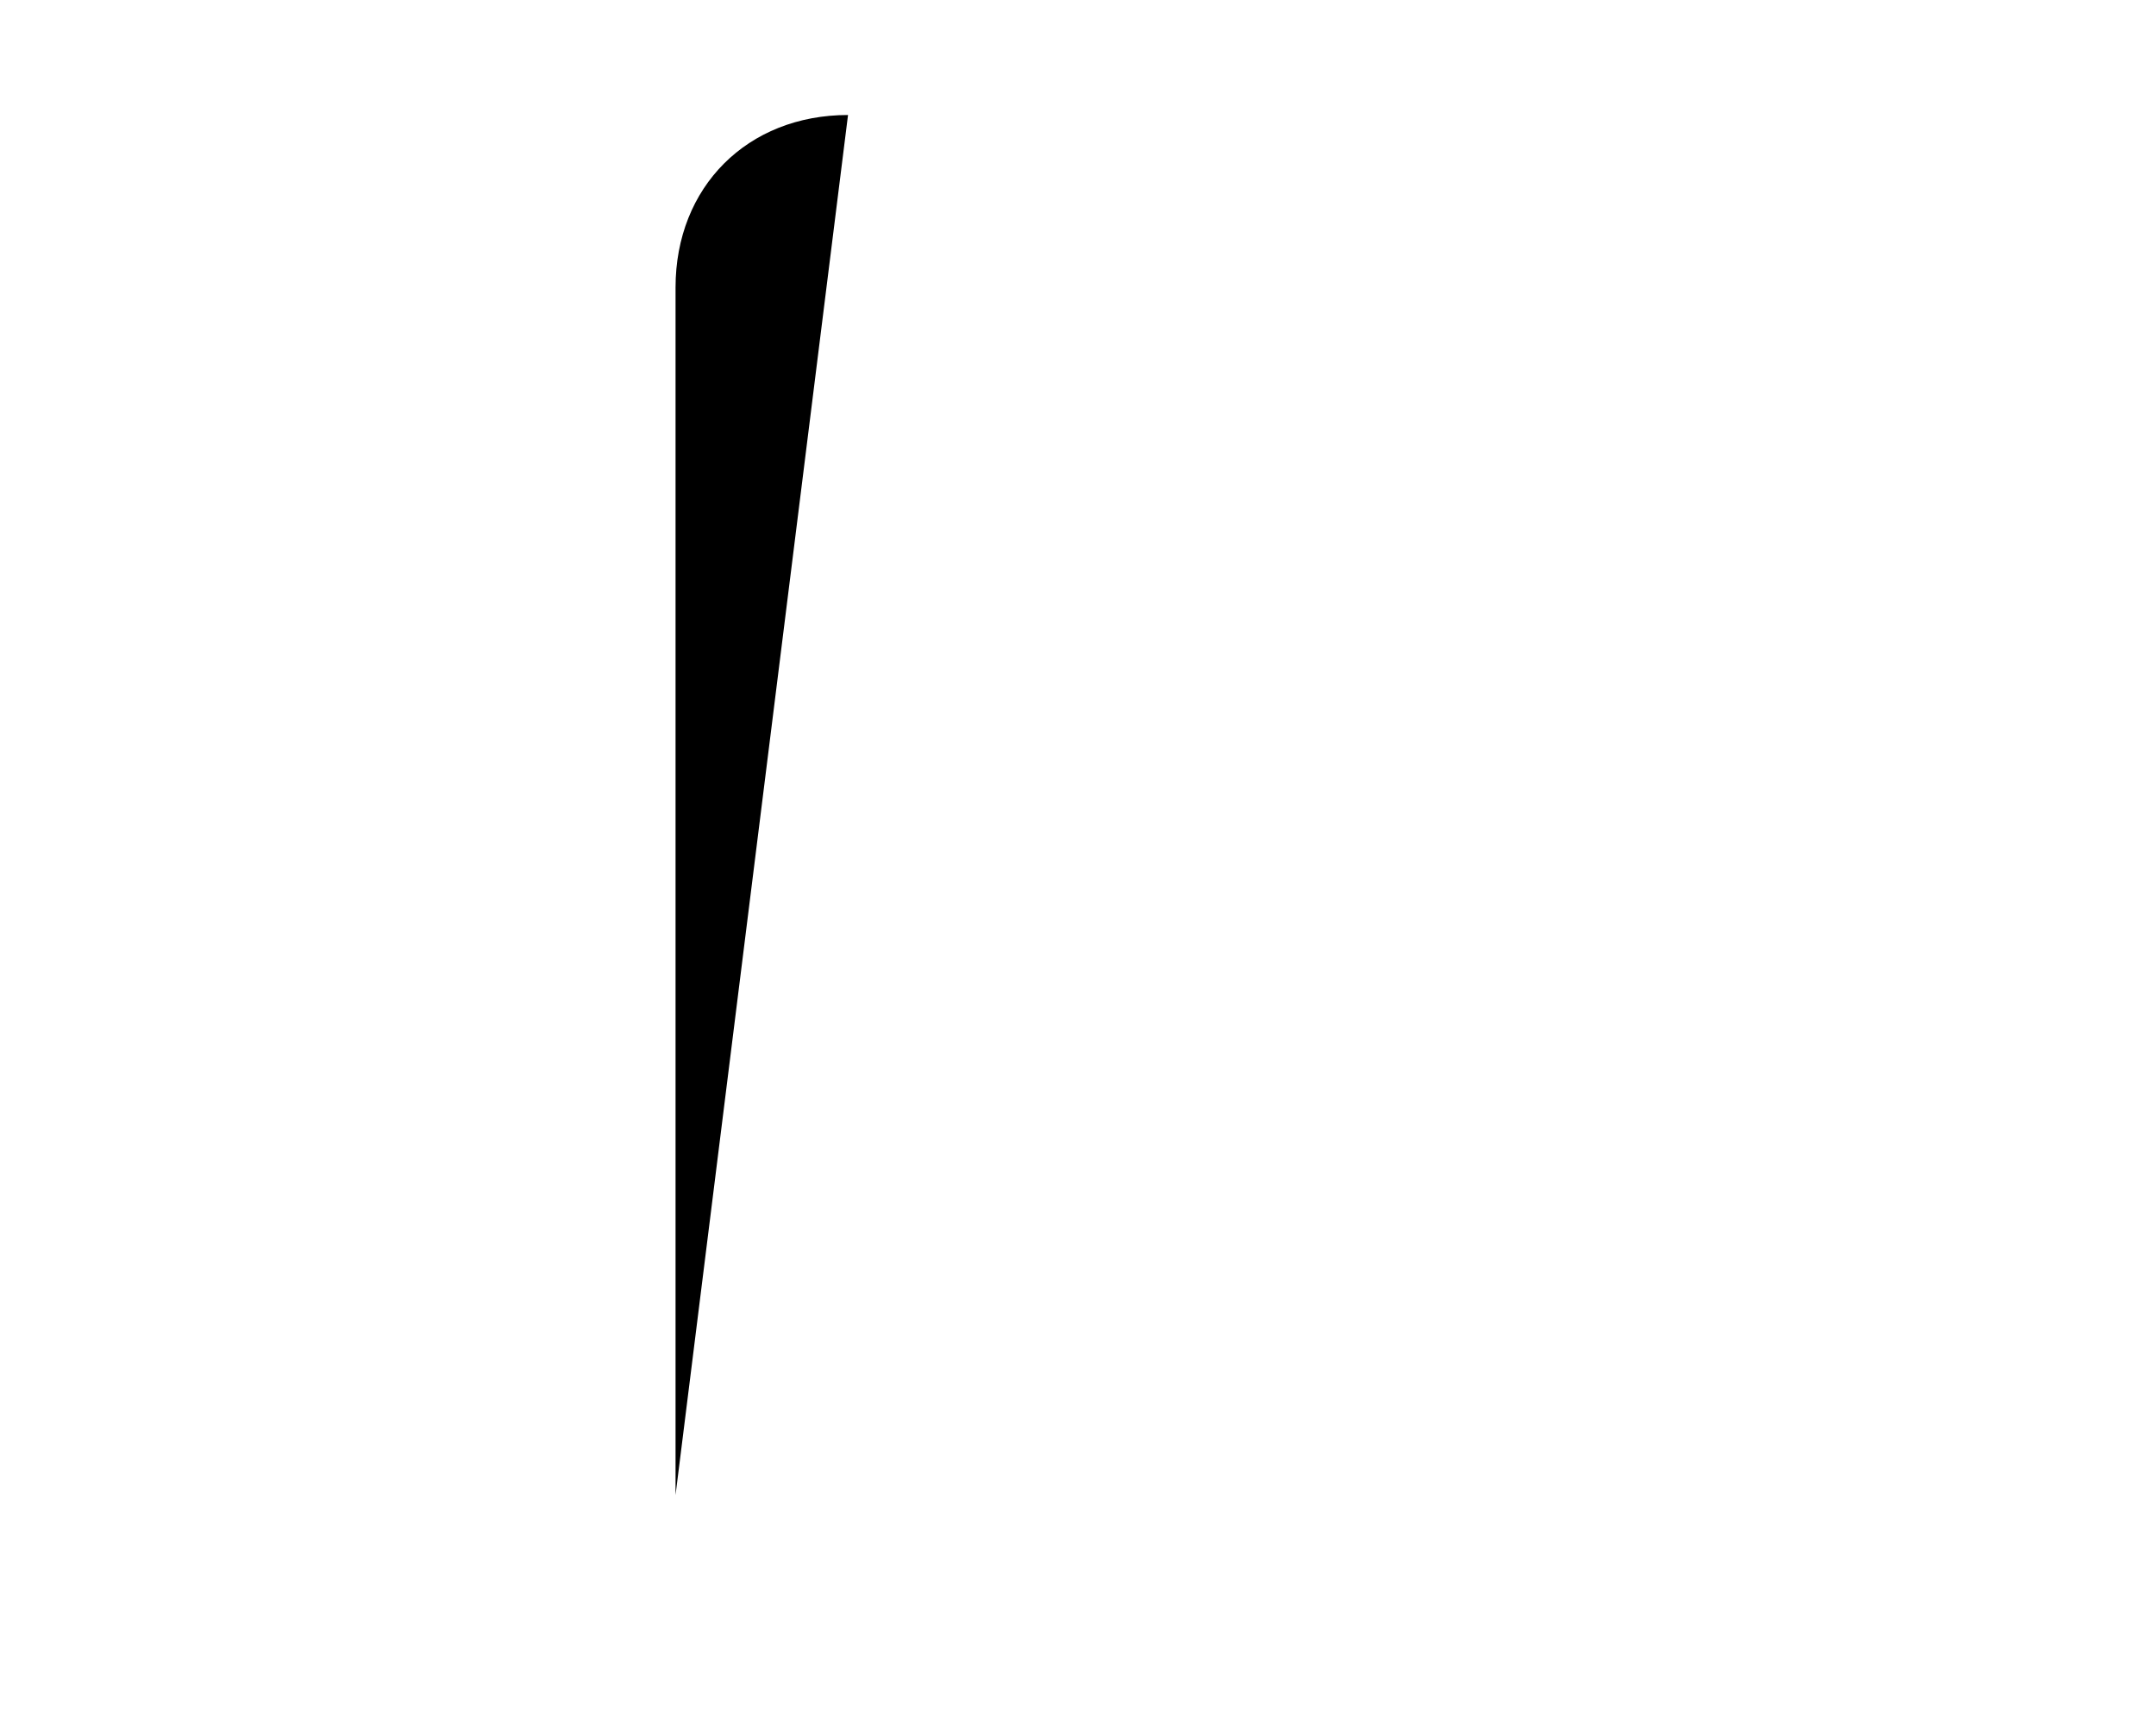
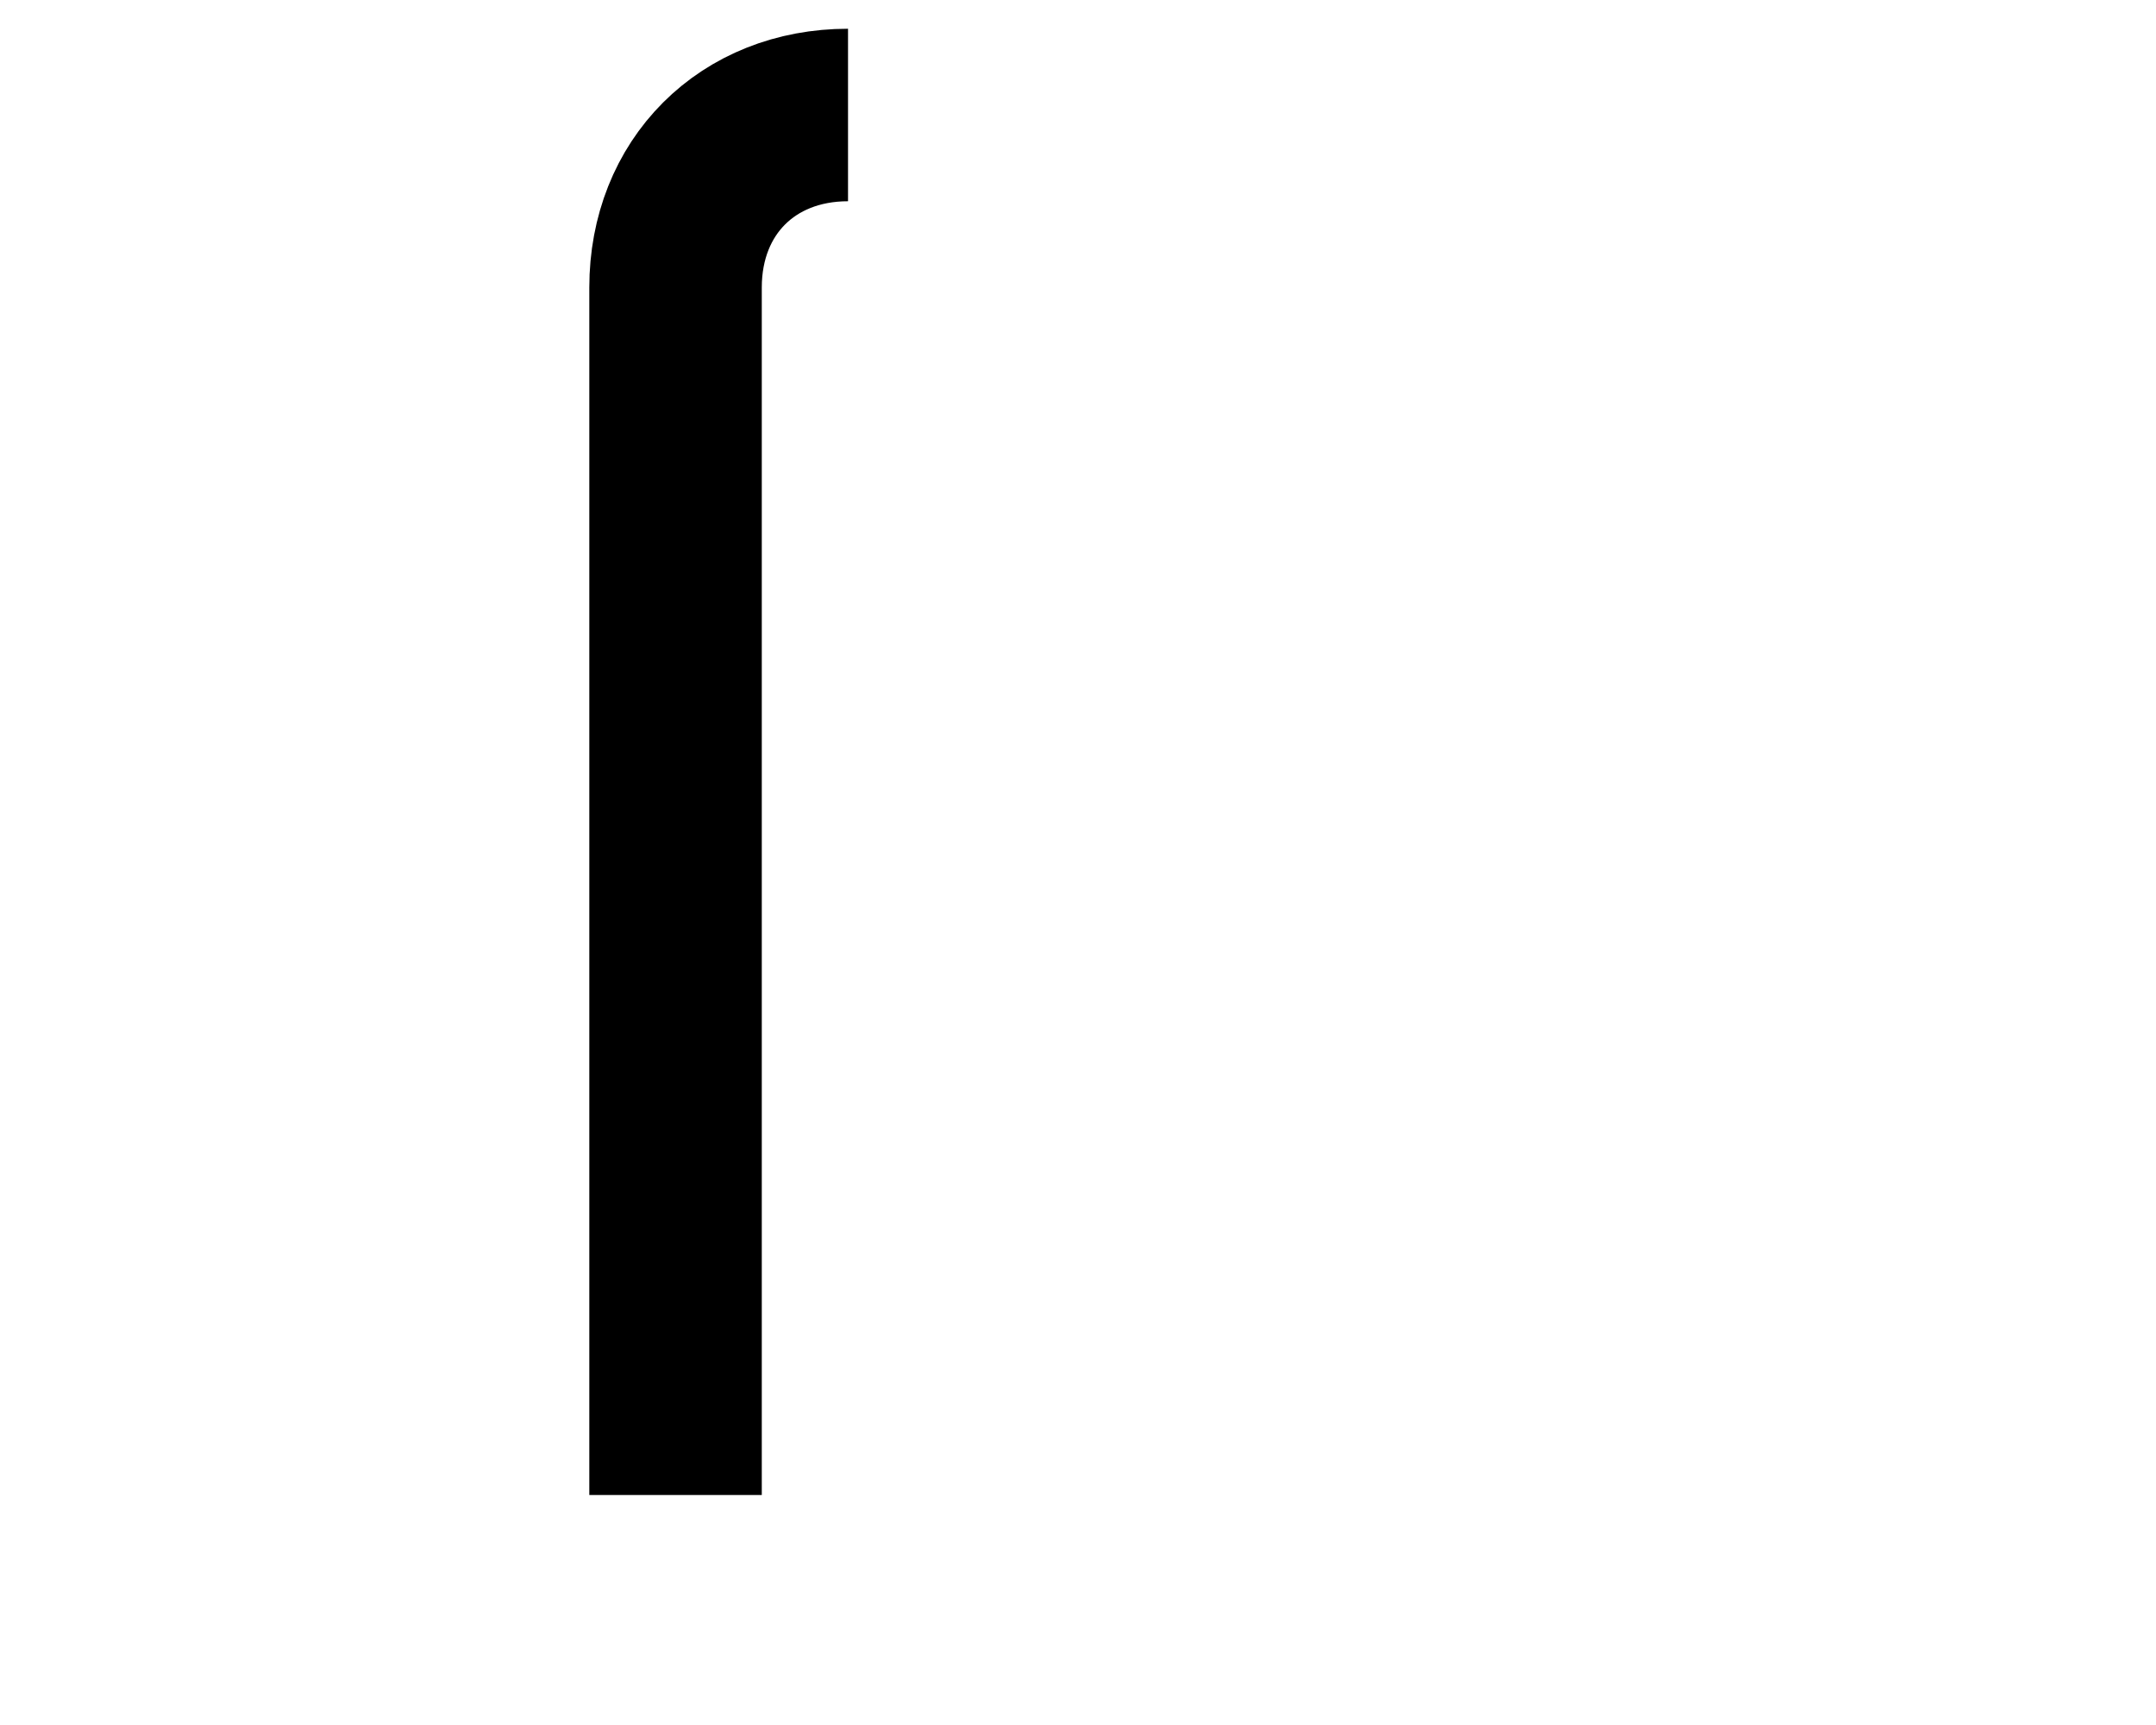
- <svg xmlns="http://www.w3.org/2000/svg" xmlns:html="http://www.w3.org/1999/xhtml" width="25cm" height="20cm" viewBox="4 -2 6 30" version="1.1">
-   <defs>
-     <html:link href="svg.css" type="text/css" rel="stylesheet" />
-   </defs>
+ <svg xmlns="http://www.w3.org/2000/svg" width="25cm" height="20cm" viewBox="4 -2 6 30" version="1.1">
+   <style type="text/css">
+     .Stroke { fill:none; stroke:black; stroke-width:3 }
+   </style>
  <path class="Stroke" d="   M3,0   C1.25,0 0,1.25 0,3   L0,24 " />
</svg>
